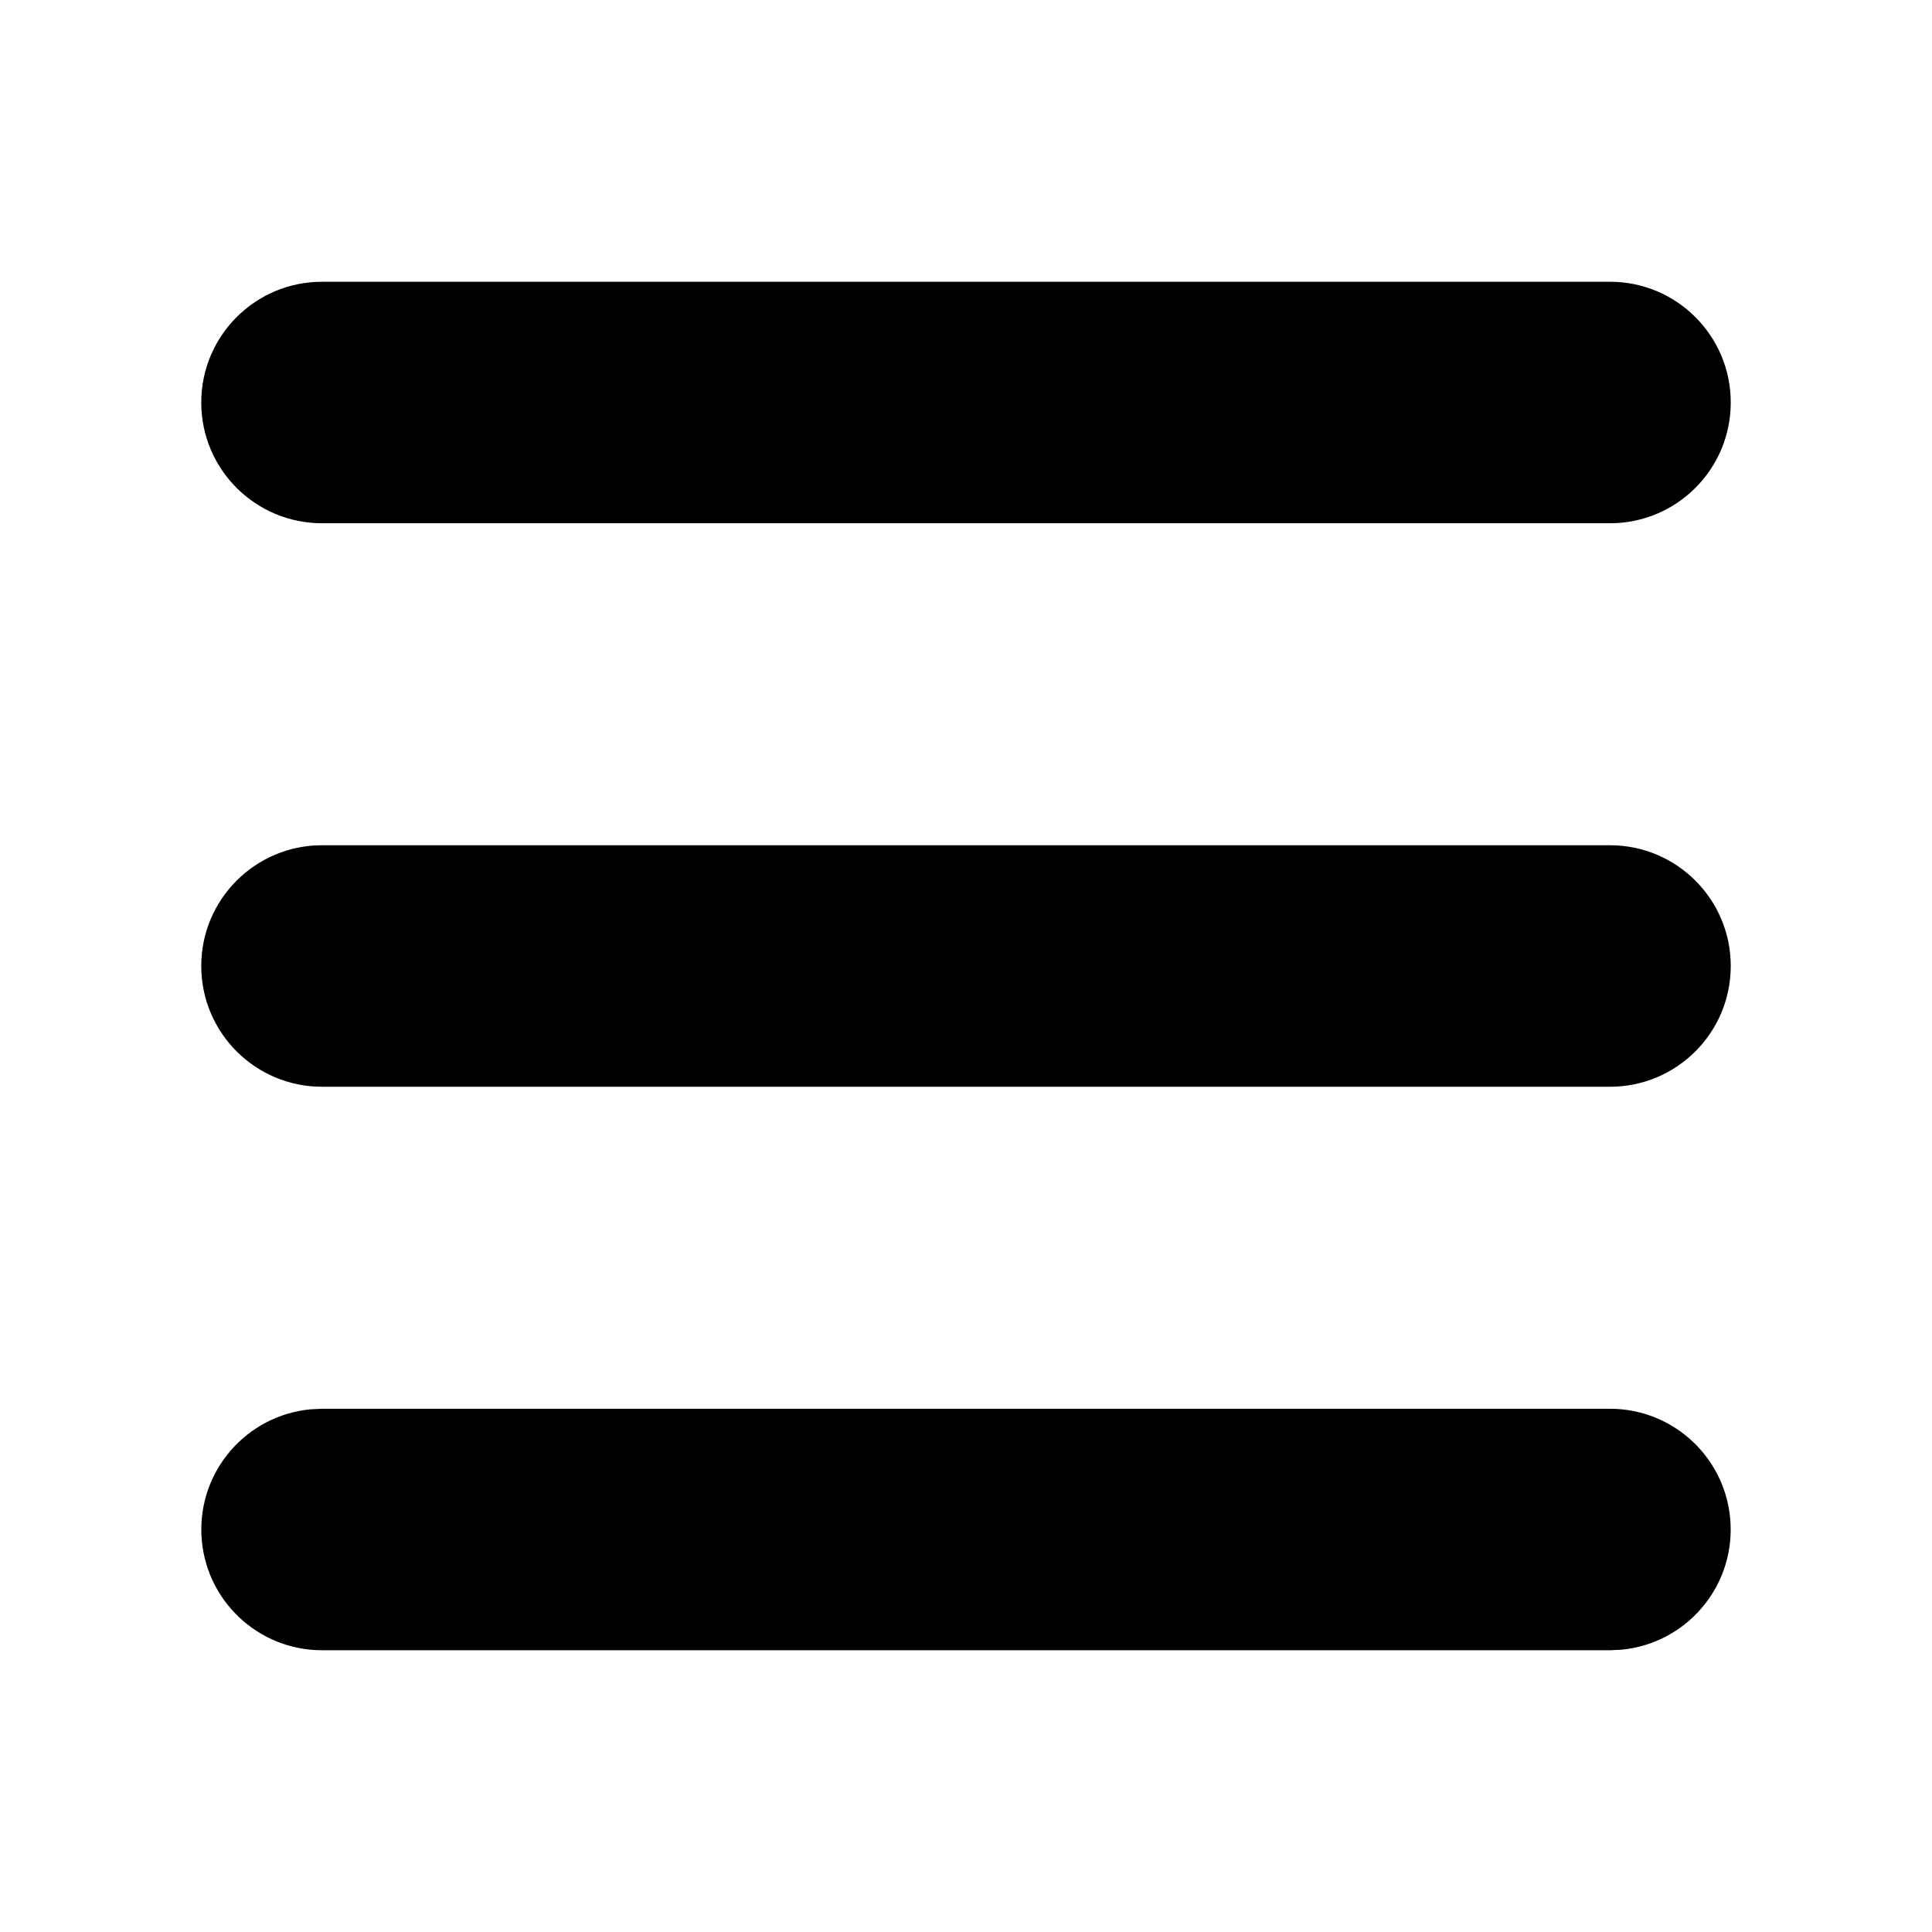
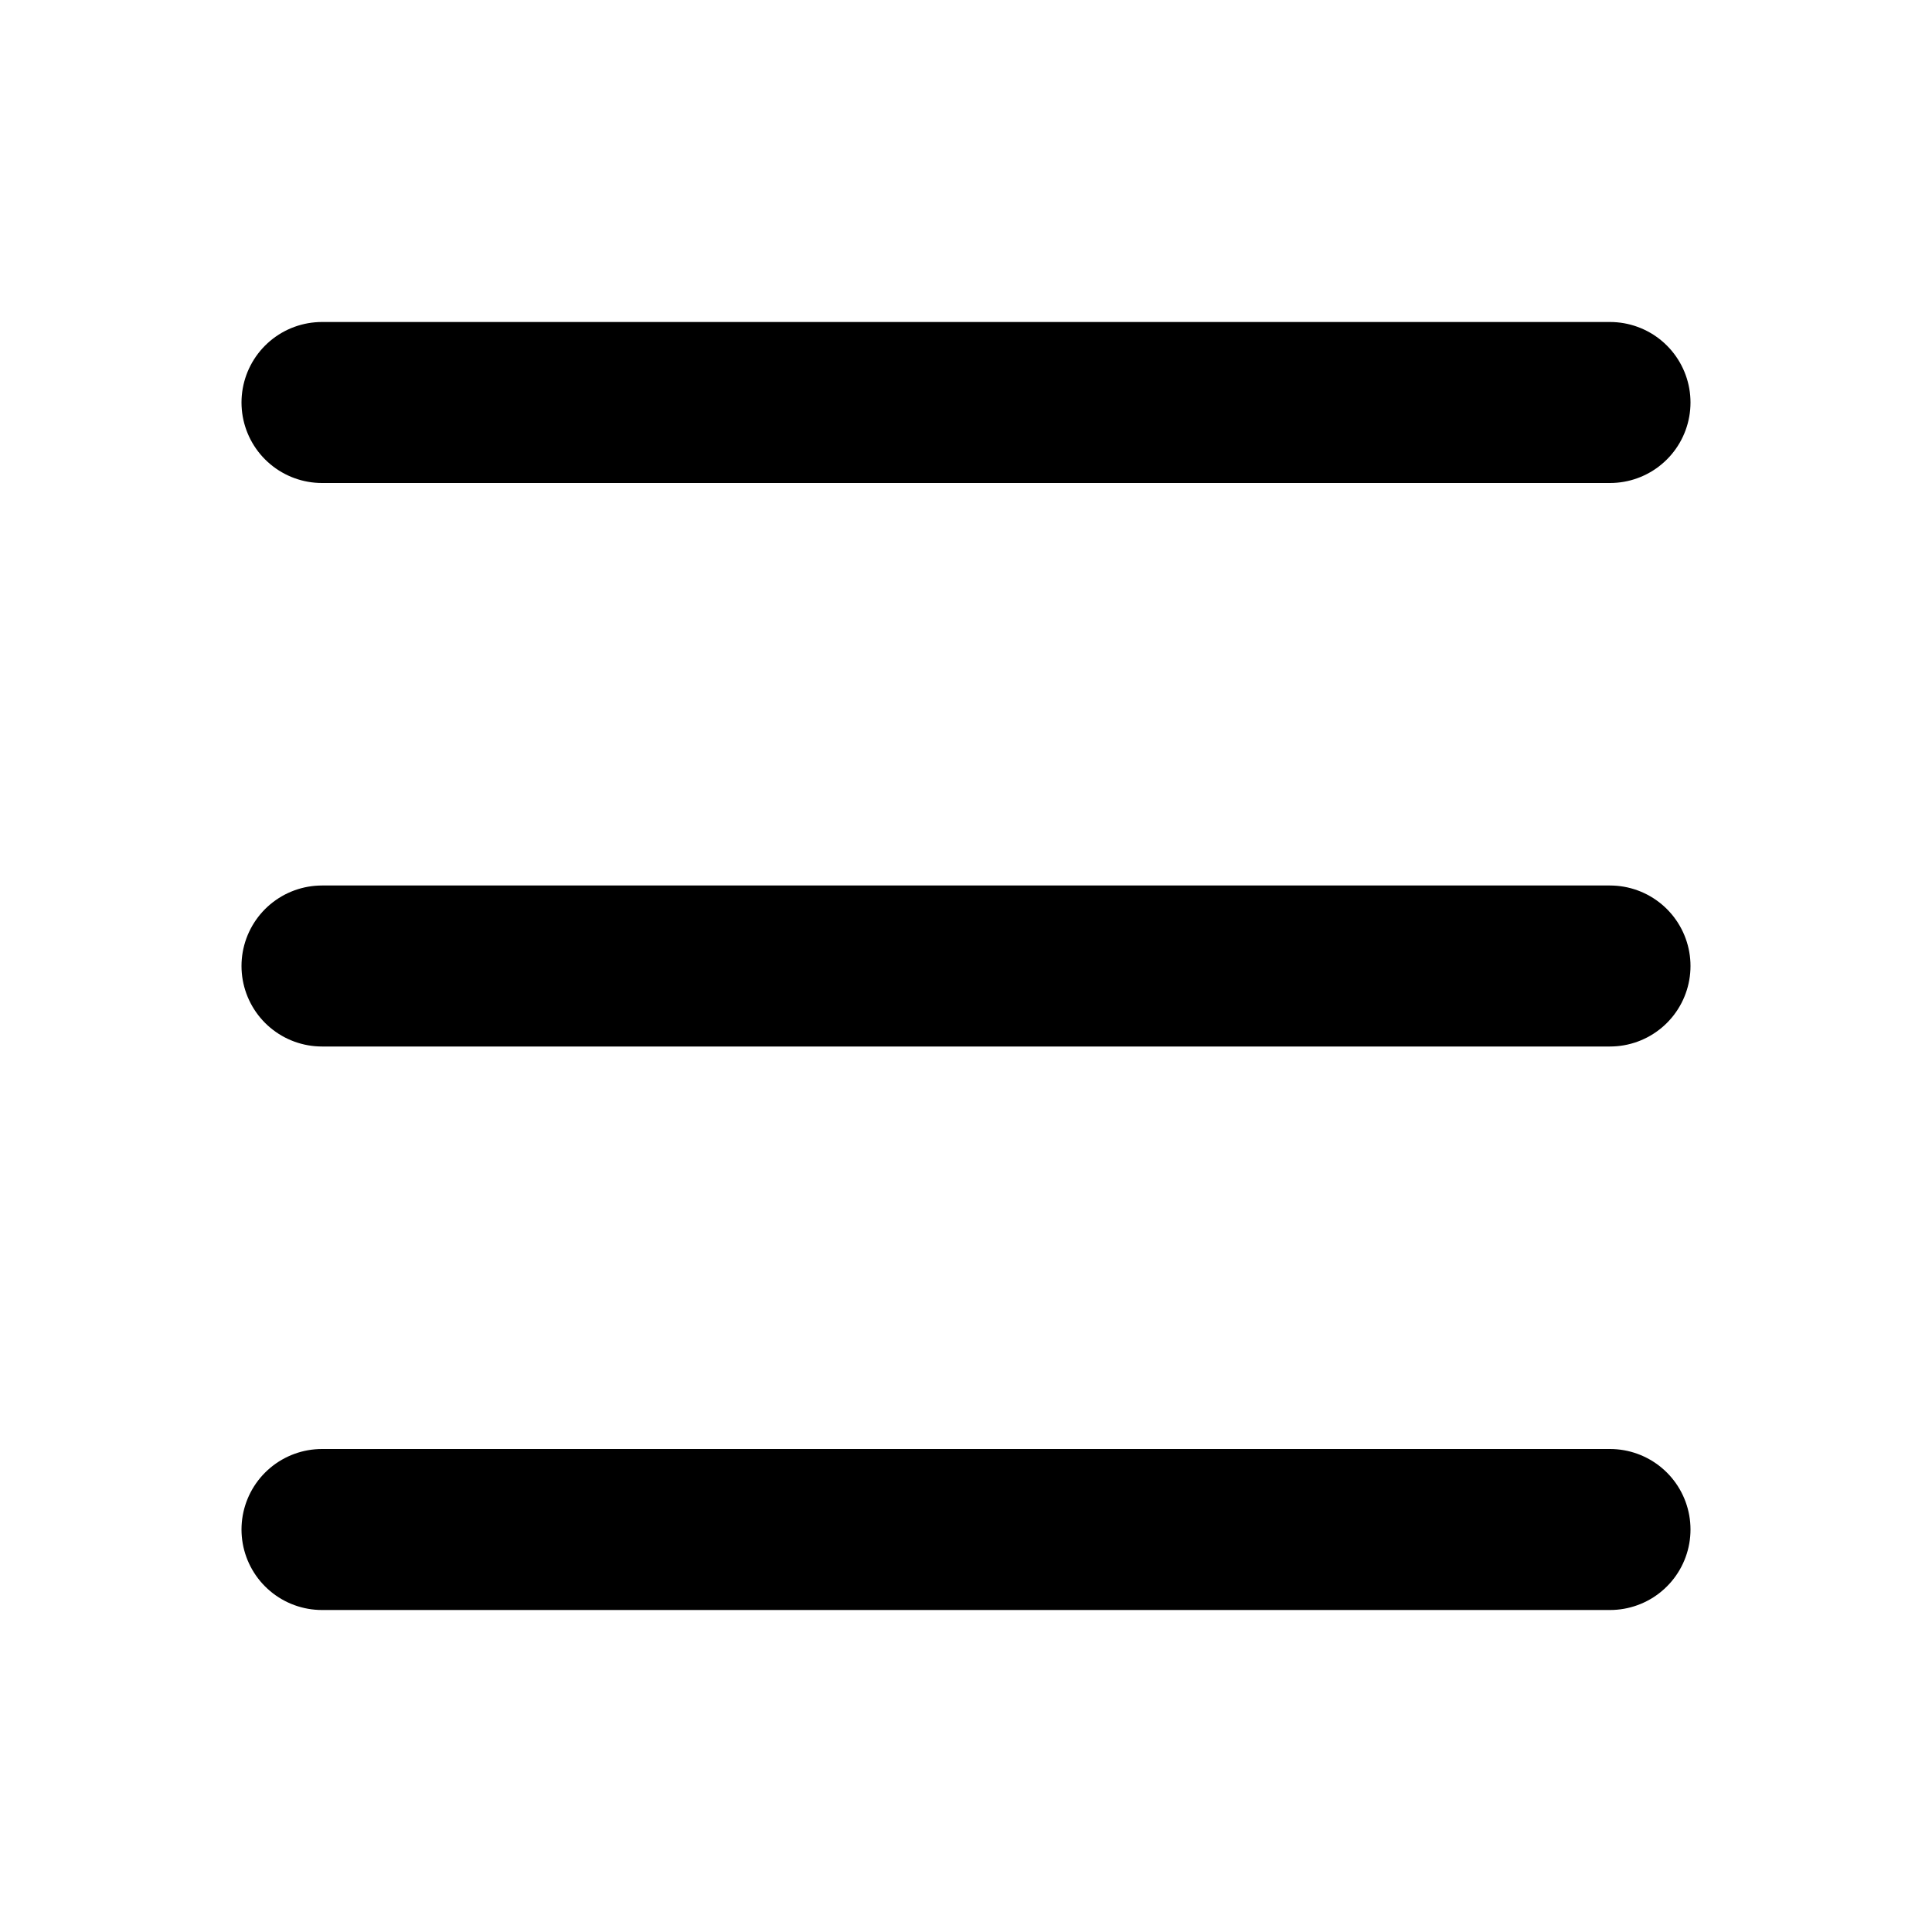
- <svg xmlns="http://www.w3.org/2000/svg" width="24" height="24">
-   <g fill="none">
-     <path d="M24 0v24H0V0zM12.593 23.258l-.011.002-.071.035-.02.004-.014-.004-.071-.035q-.016-.005-.024.005l-.004.01-.017.428.005.02.01.013.104.074.015.004.012-.004.104-.074.012-.016.004-.017-.017-.427q-.004-.016-.017-.018m.265-.113-.013.002-.185.093-.01.01-.003.011.018.43.005.012.008.007.201.093q.019.005.029-.008l.004-.014-.034-.614q-.005-.018-.02-.022m-.715.002a.02.02 0 0 0-.027.006l-.006.014-.034.614q.001.018.017.024l.015-.002.201-.093.01-.008.004-.011.017-.43-.003-.012-.01-.01z" />
-     <path fill="currentColor" d="M20 17.5a1.5 1.5 0 0 1 .144 2.993L20 20.5H4a1.5 1.5 0 0 1-.144-2.993L4 17.5zm0-7a1.5 1.5 0 0 1 0 3H4a1.5 1.5 0 0 1 0-3zm0-7a1.5 1.5 0 0 1 0 3H4a1.5 1.5 0 1 1 0-3z" />
-   </g>
+ <svg xmlns="http://www.w3.org/2000/svg" viewBox="0 0 24 24" width="24" height="24" color="" fill="none">
+   <path d="M4 5L20 5" stroke="currentColor" stroke-width="2" stroke-linecap="round" stroke-linejoin="round" />
+   <path d="M4 12L20 12" stroke="currentColor" stroke-width="2" stroke-linecap="round" stroke-linejoin="round" />
+   <path d="M4 19L20 19" stroke="currentColor" stroke-width="2" stroke-linecap="round" stroke-linejoin="round" />
</svg>
